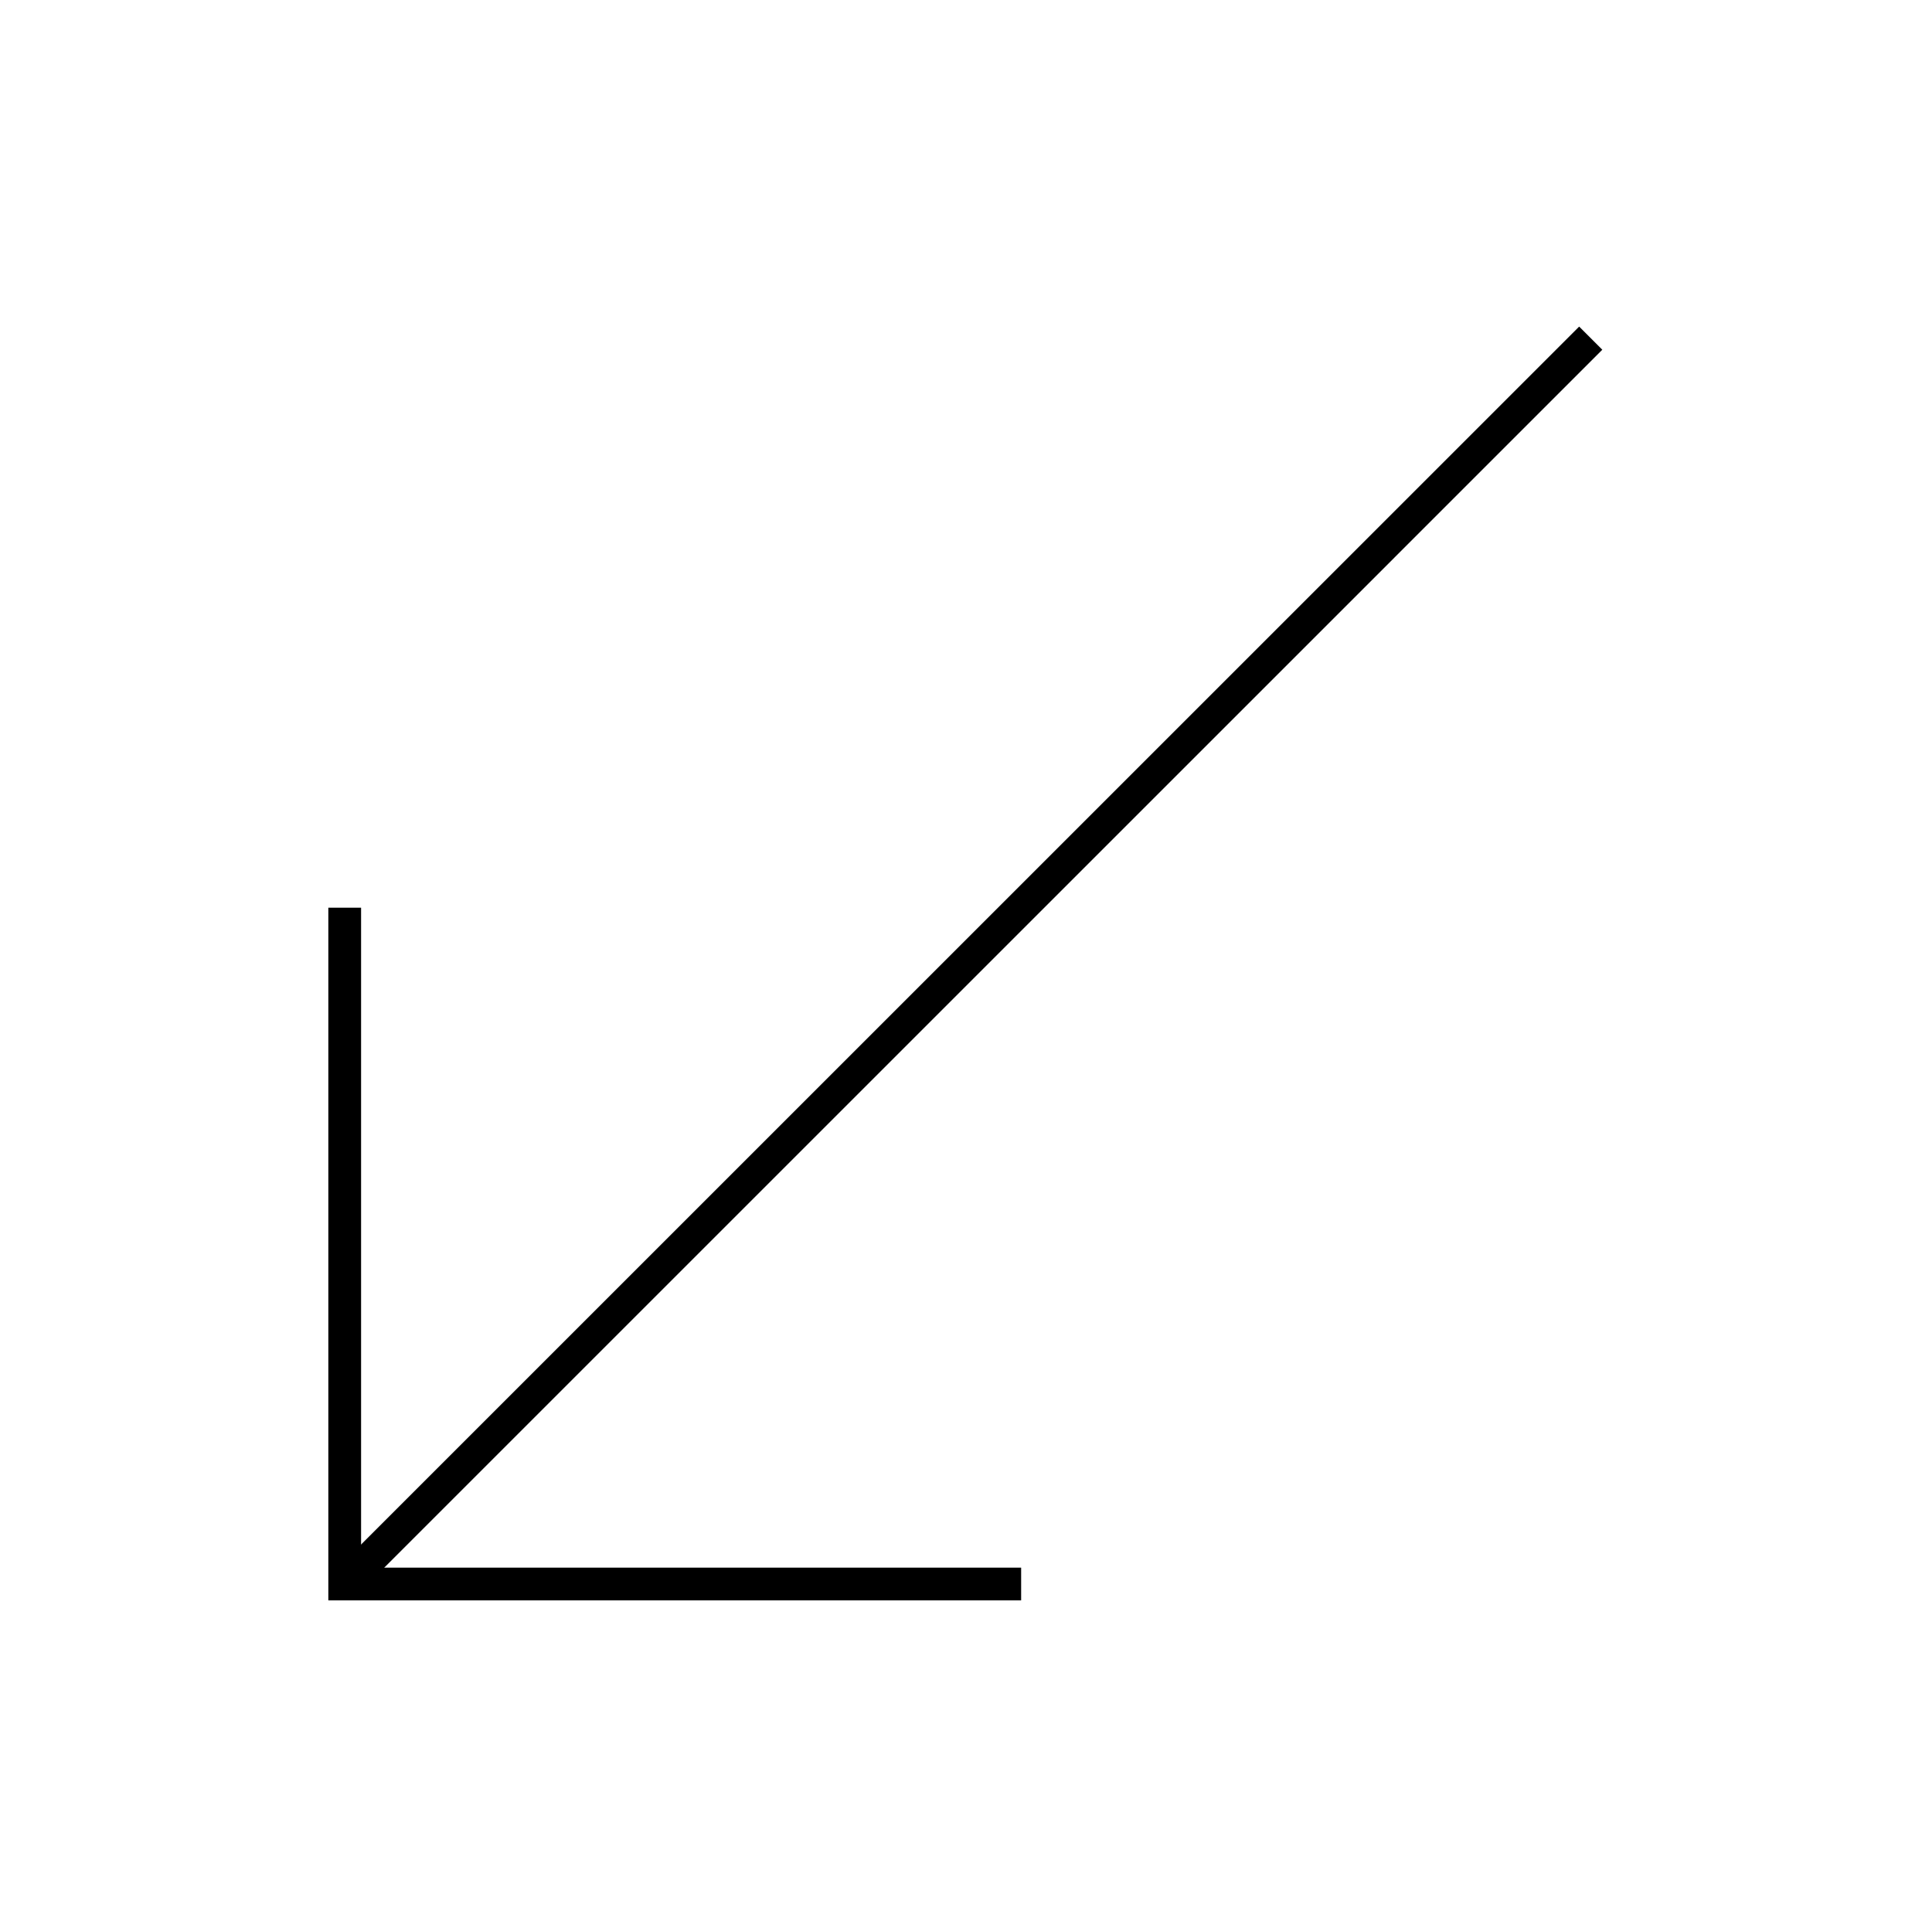
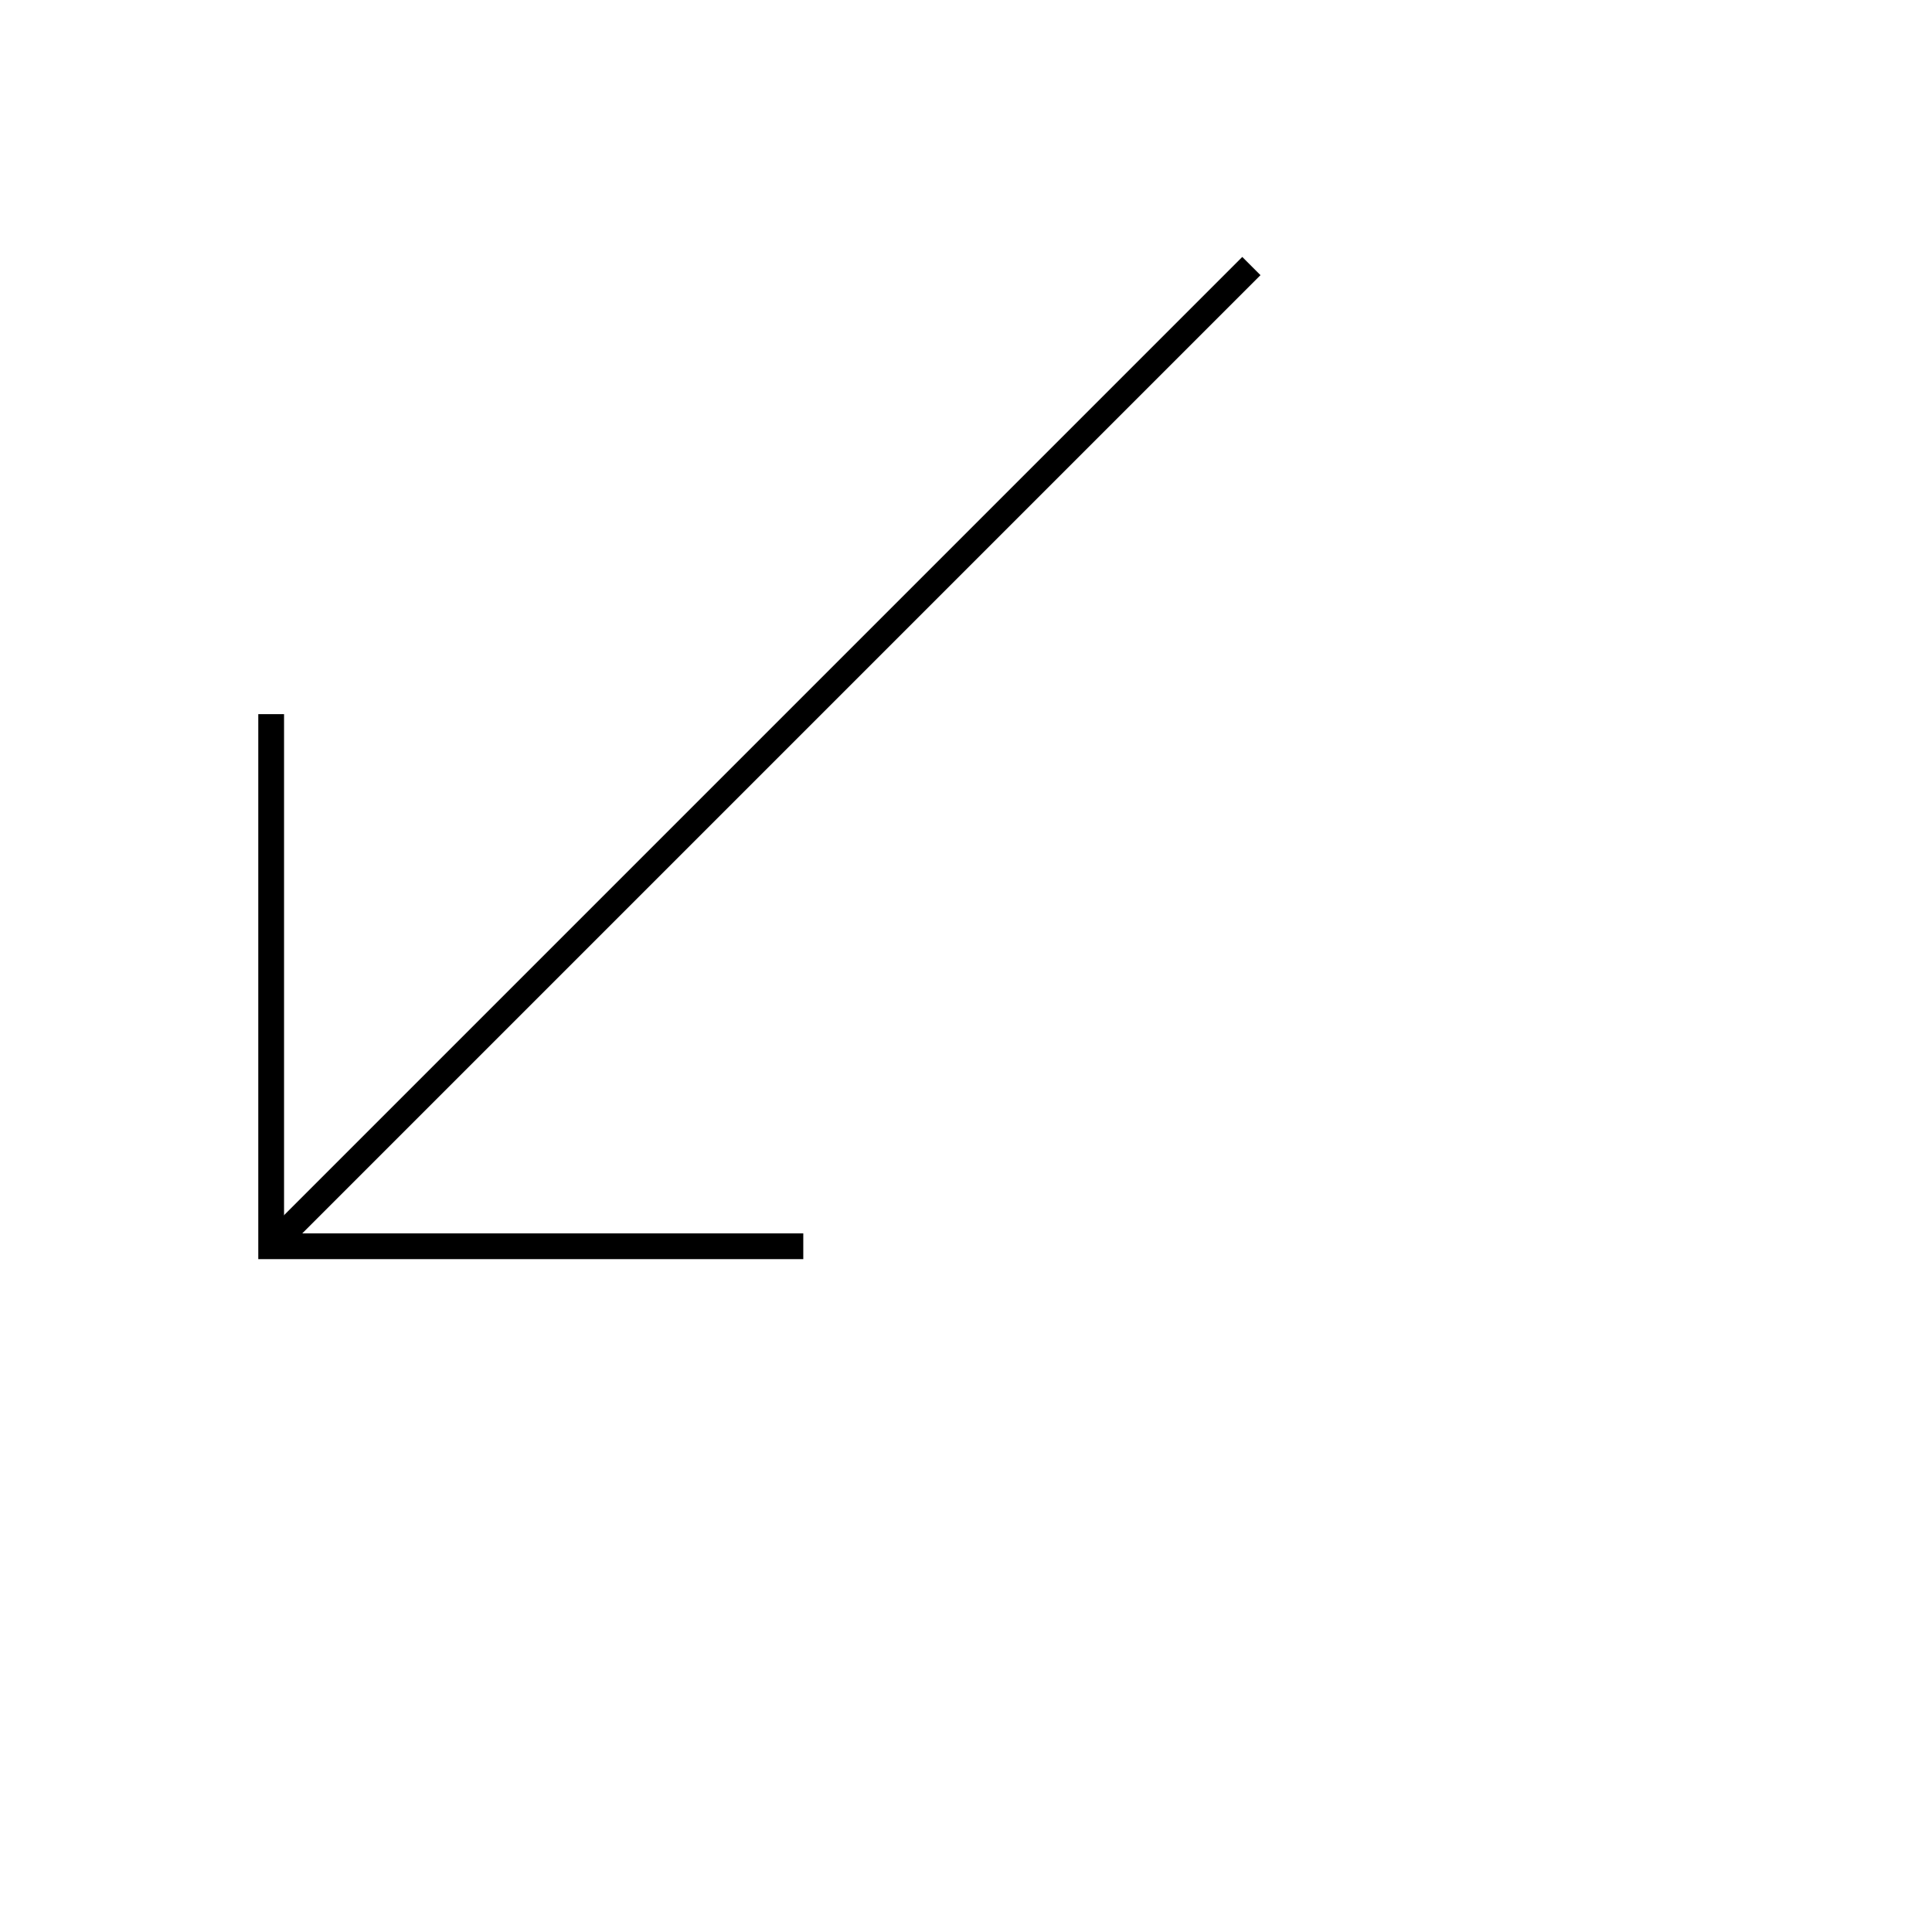
- <svg xmlns="http://www.w3.org/2000/svg" width="236" height="235" viewBox="0 0 236 235" fill="none">
+ <svg xmlns="http://www.w3.org/2000/svg" width="300" height="300" viewBox="0 0 300 300" fill="none">
  <path d="M42.107 110.893V193.519H124.734" stroke="black" stroke-width="4" />
  <path d="M194.313 41.313L42.106 193.521" stroke="black" stroke-width="4" />
</svg>
